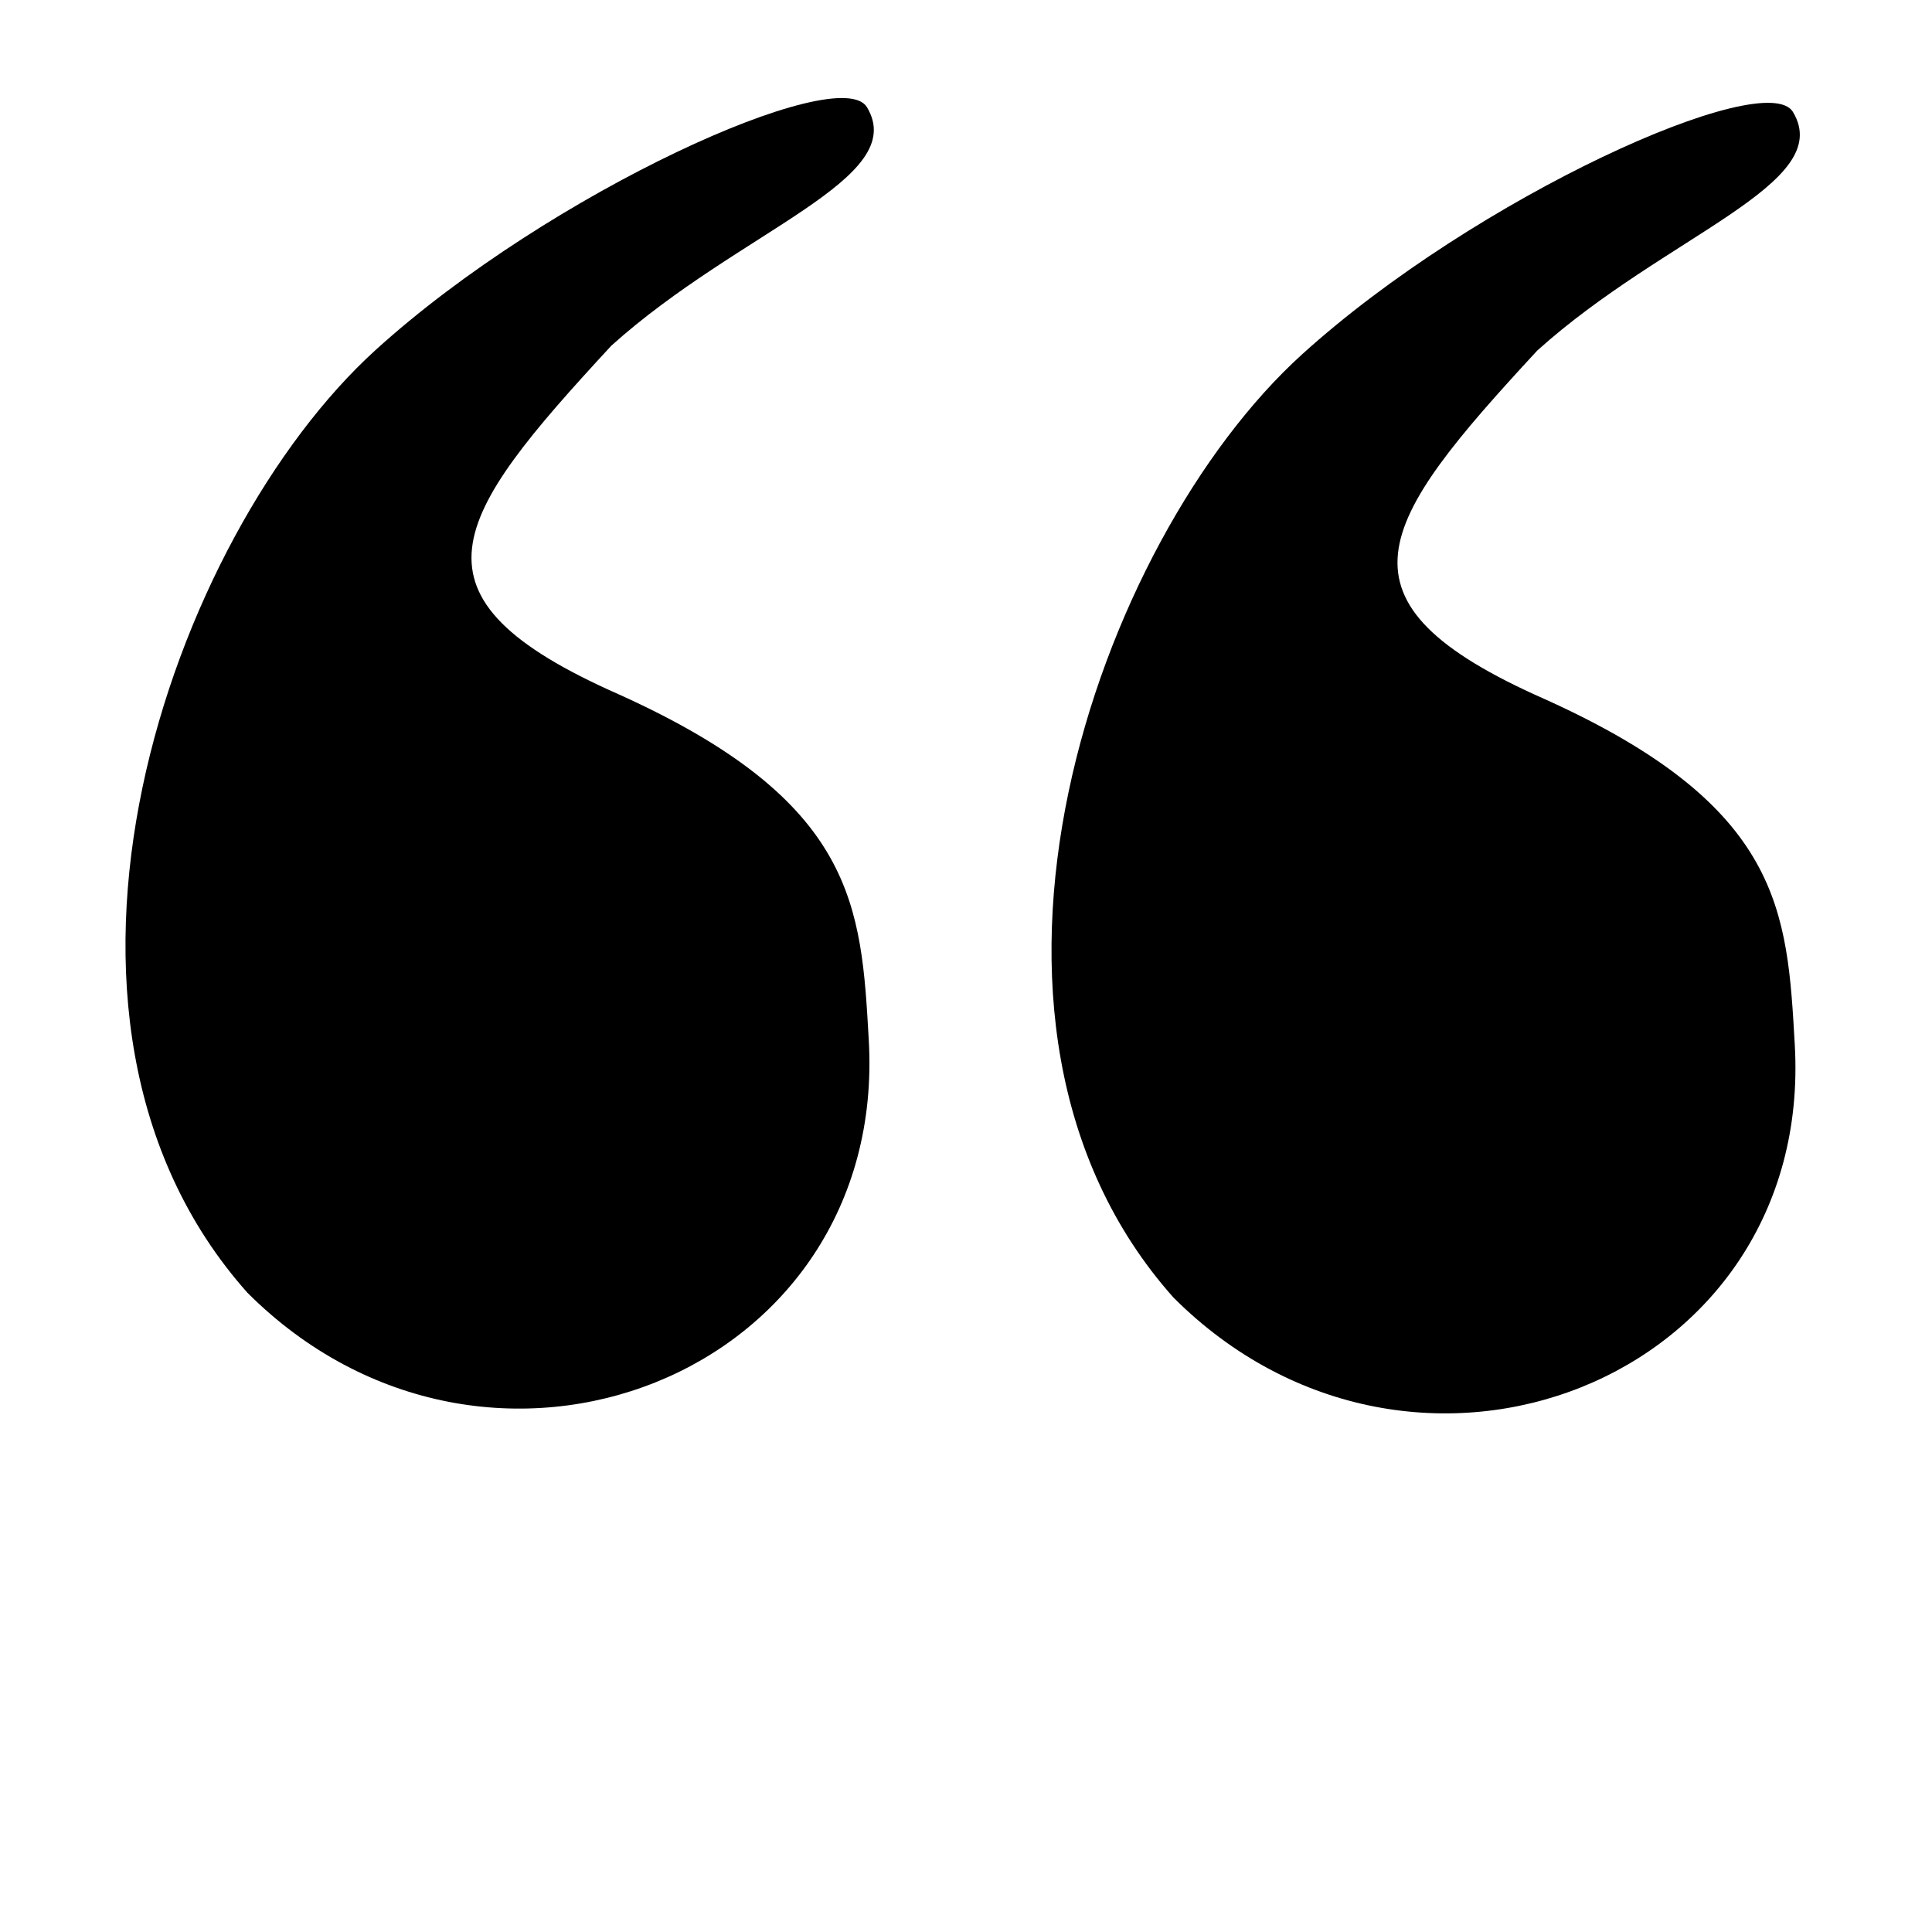
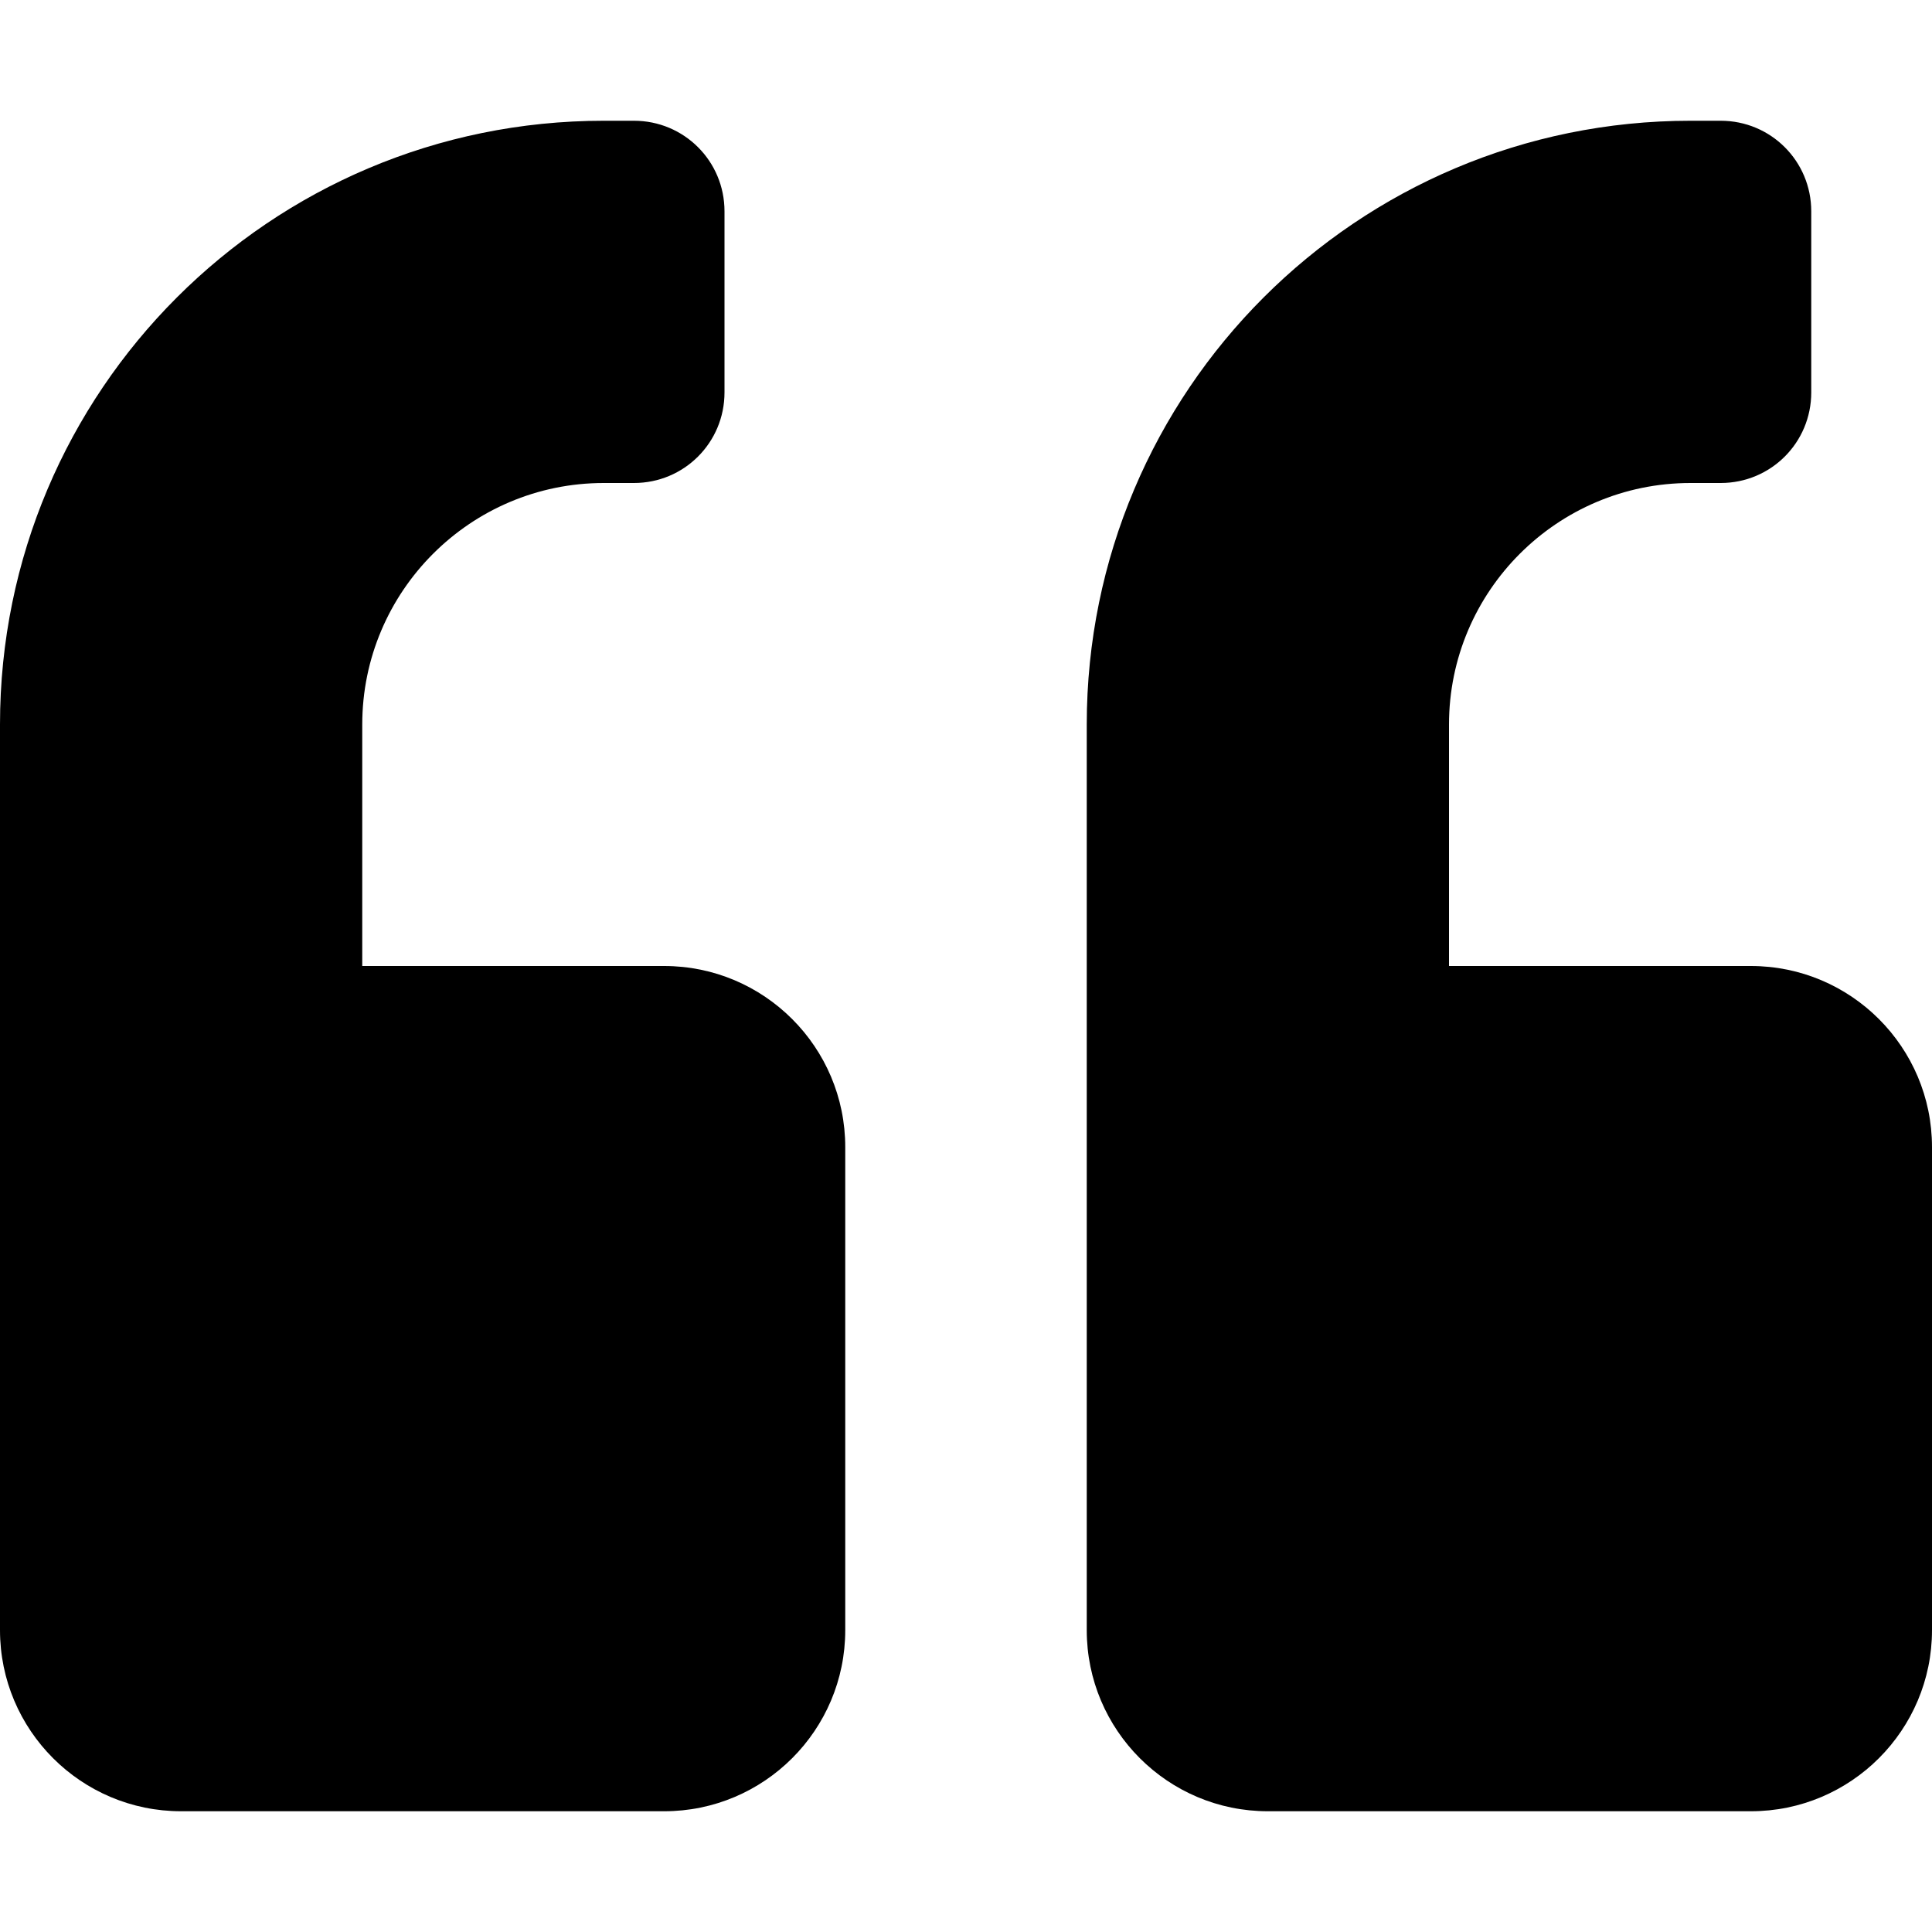
- <svg xmlns="http://www.w3.org/2000/svg" viewBox="0 0 40 40">
-   <path style="opacity:1;fill:#000000;fill-opacity:1" d="M 24.295,26.864 C 19.201,21.145 22.71,11.191 26.952,7.342 C 30.567,4.063 36.557,1.381 37.121,2.318 C 38.019,3.808 34.486,4.865 31.829,7.256 C 28.513,10.842 27.399,12.454 31.988,14.477 C 36.907,16.697 37.001,18.868 37.159,21.63 C 37.557,28.584 29.269,31.837 24.295,26.864 z " id="path1873" />
-   <path style="opacity:1;fill:#000000;fill-opacity:1" d="M 5.123,26.765 C 0.028,21.046 3.538,11.091 7.78,7.243 C 11.394,3.964 17.384,1.282 17.949,2.219 C 18.847,3.709 15.314,4.766 12.657,7.157 C 9.341,10.743 8.227,12.355 12.816,14.378 C 17.734,16.598 17.829,18.769 17.987,21.531 C 18.385,28.485 10.097,31.738 5.123,26.765 z " id="path1875" />
+ <svg xmlns="http://www.w3.org/2000/svg" viewBox="0 0 512 512">
+   <path d="M464 256h-80v-64c0-35.3 28.7-64 64-64h8c13.3 0 24-10.7 24-24V56c0-13.3-10.7-24-24-24h-8c-88.4 0-160 71.6-160 160v240c0 26.5 21.5 48 48 48h128c26.5 0 48-21.5 48-48V304c0-26.5-21.5-48-48-48zm-288 0H96v-64c0-35.3 28.7-64 64-64h8c13.3 0 24-10.7 24-24V56c0-13.3-10.7-24-24-24h-8C71.6 32 0 103.6 0 192v240c0 26.5 21.5 48 48 48h128c26.5 0 48-21.5 48-48V304c0-26.5-21.5-48-48-48z" />
</svg>
